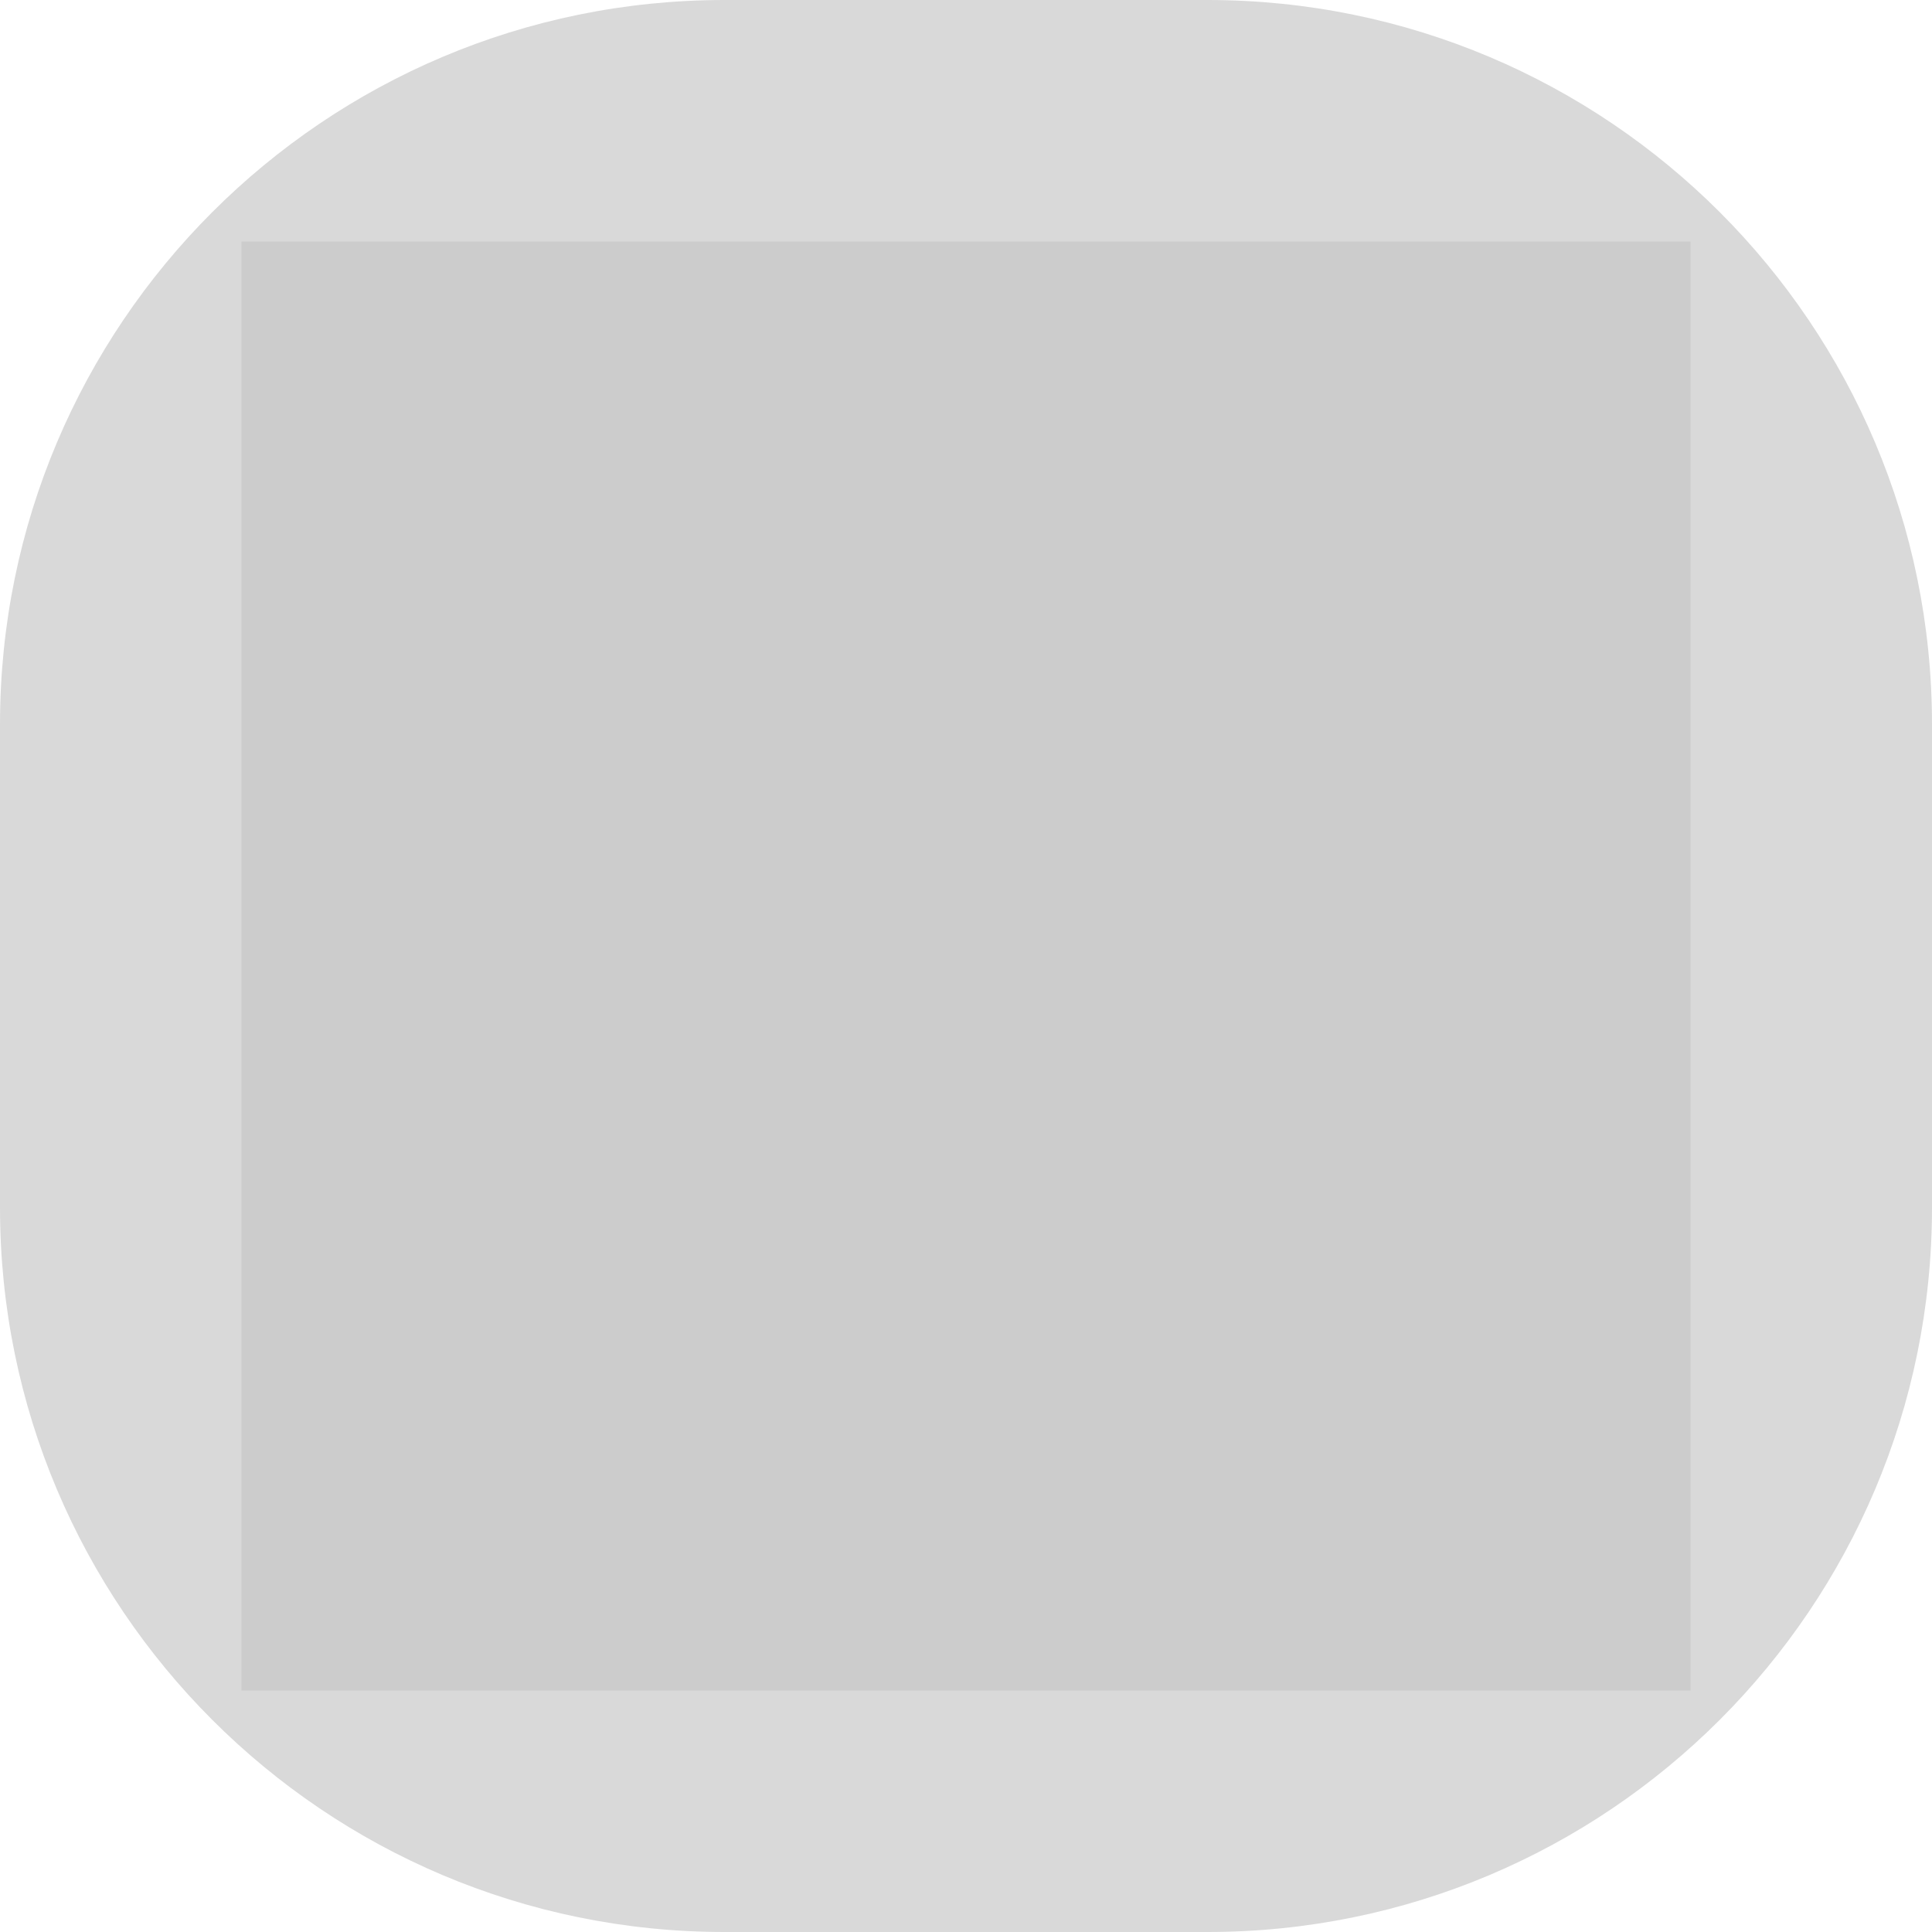
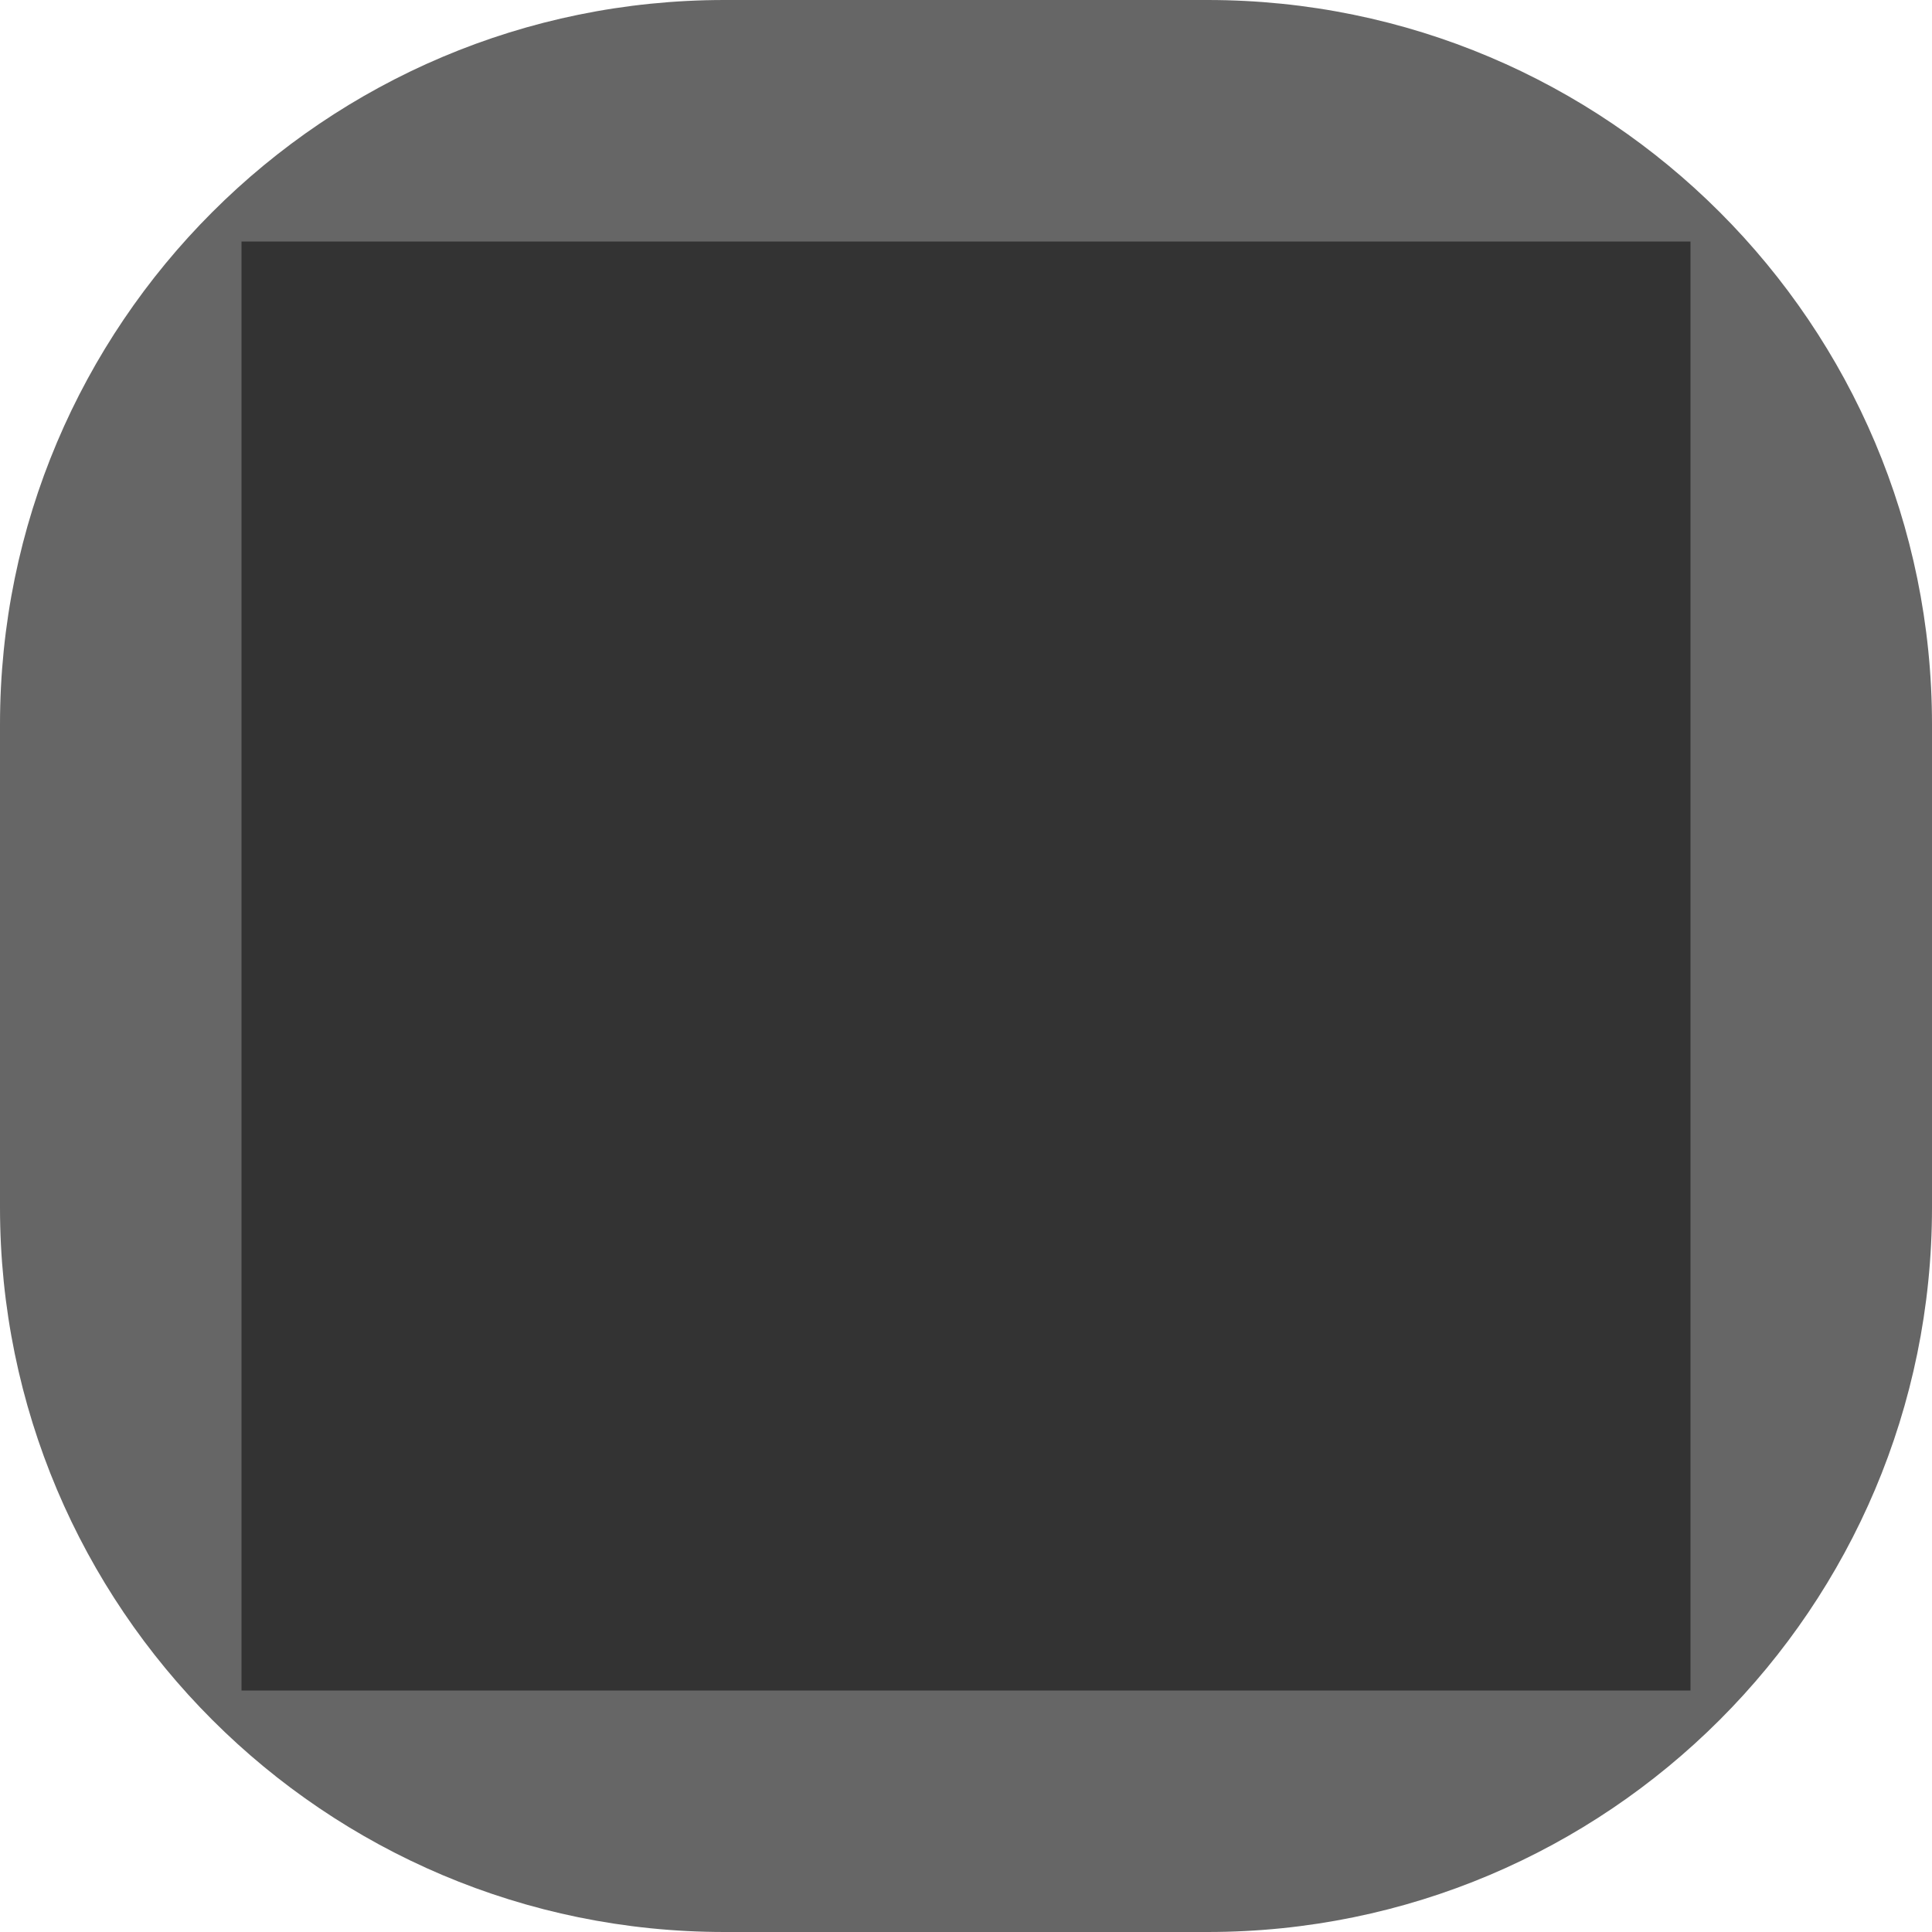
<svg xmlns="http://www.w3.org/2000/svg" width="16" height="16" viewBox="0 0 16 16" version="1.1" id="svg8">
  <defs id="defs2" />
  <g id="layer1" transform="translate(-64,-1042.52)">
-     <rect style="mix-blend-mode:normal;fill:#d9d9d9;fill-opacity:0.999;stroke-linejoin:round" id="rect30" width="16" height="16" x="64" y="1042.52" ry="6" />
-     <rect ry="4.6679688e-05" y="1044.52" x="66" height="12" width="12" id="rect30-3" style="mix-blend-mode:normal;fill:#cccccc;fill-opacity:0.999;stroke-linejoin:round" />
+     <rect style="mix-blend-mode:normal;fill:#666666;fill-opacity:0.999;stroke-linejoin:round" id="rect30" width="16" height="16" x="64" y="1042.52" ry="6" />
+     <rect ry="4.6679688e-05" y="1044.52" x="66" height="12" width="12" id="rect30-3" style="mix-blend-mode:normal;fill:#333333;fill-opacity:0.999;stroke-linejoin:round" />
  </g>
</svg>
